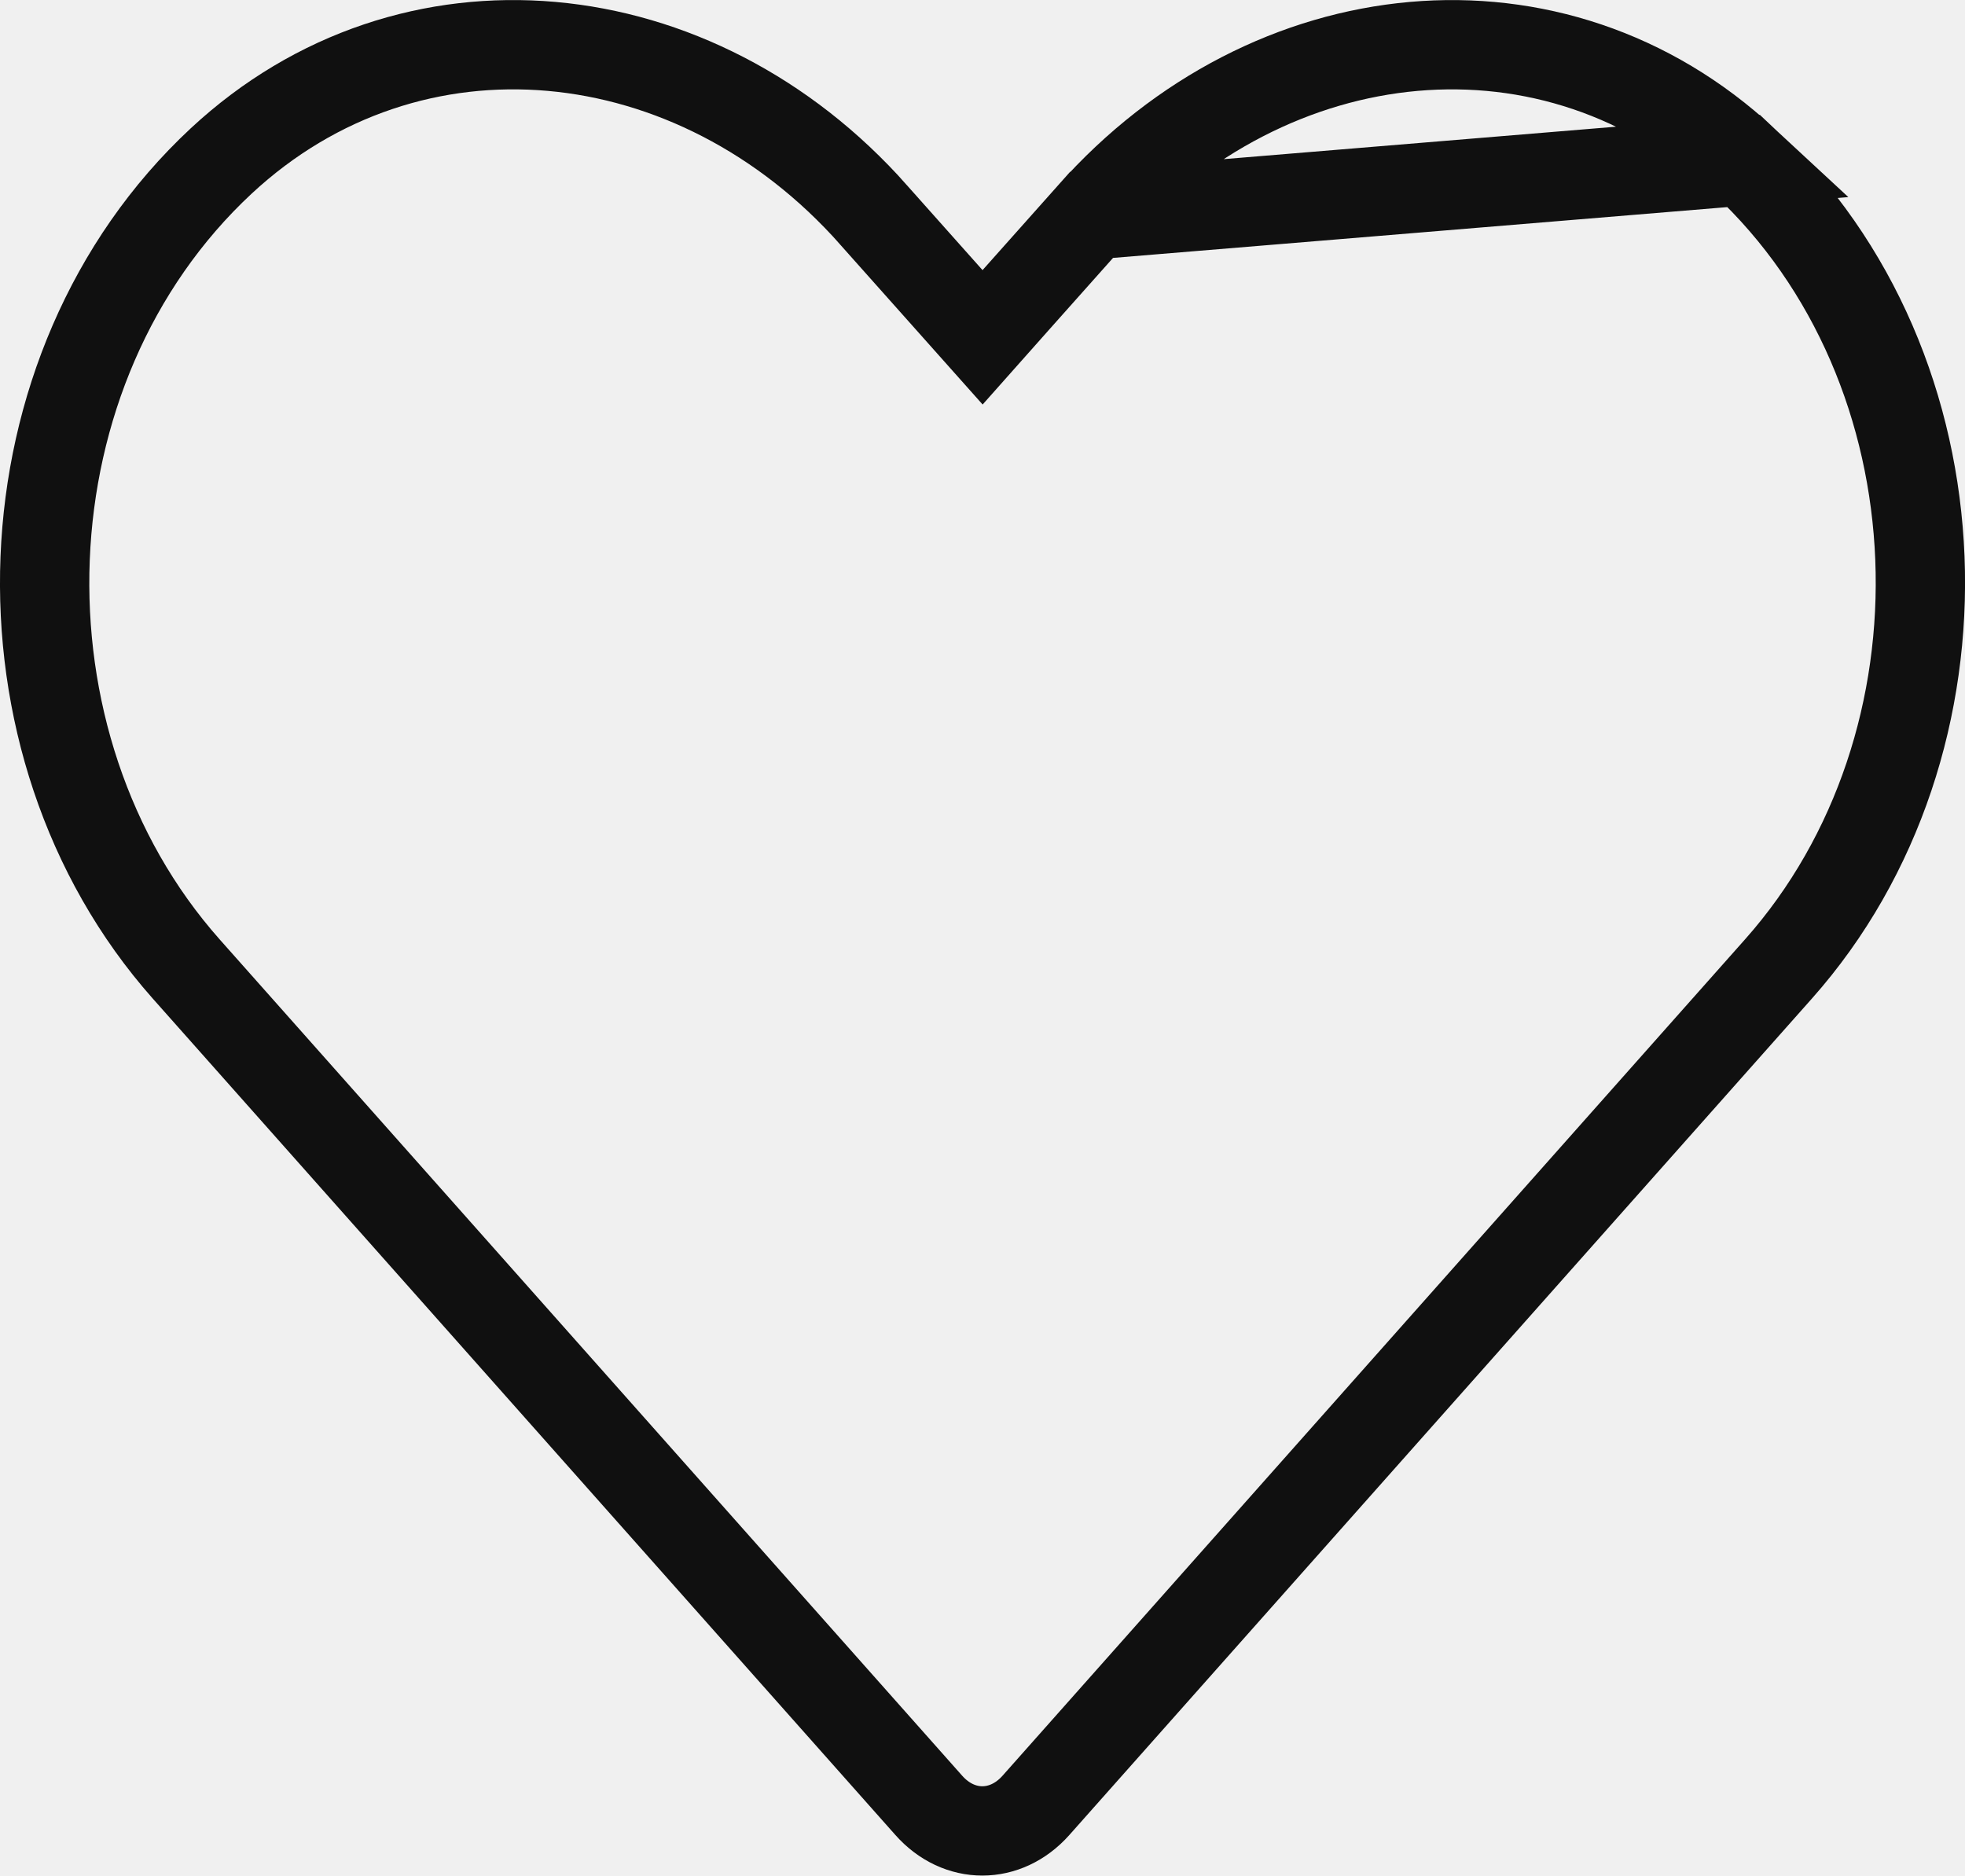
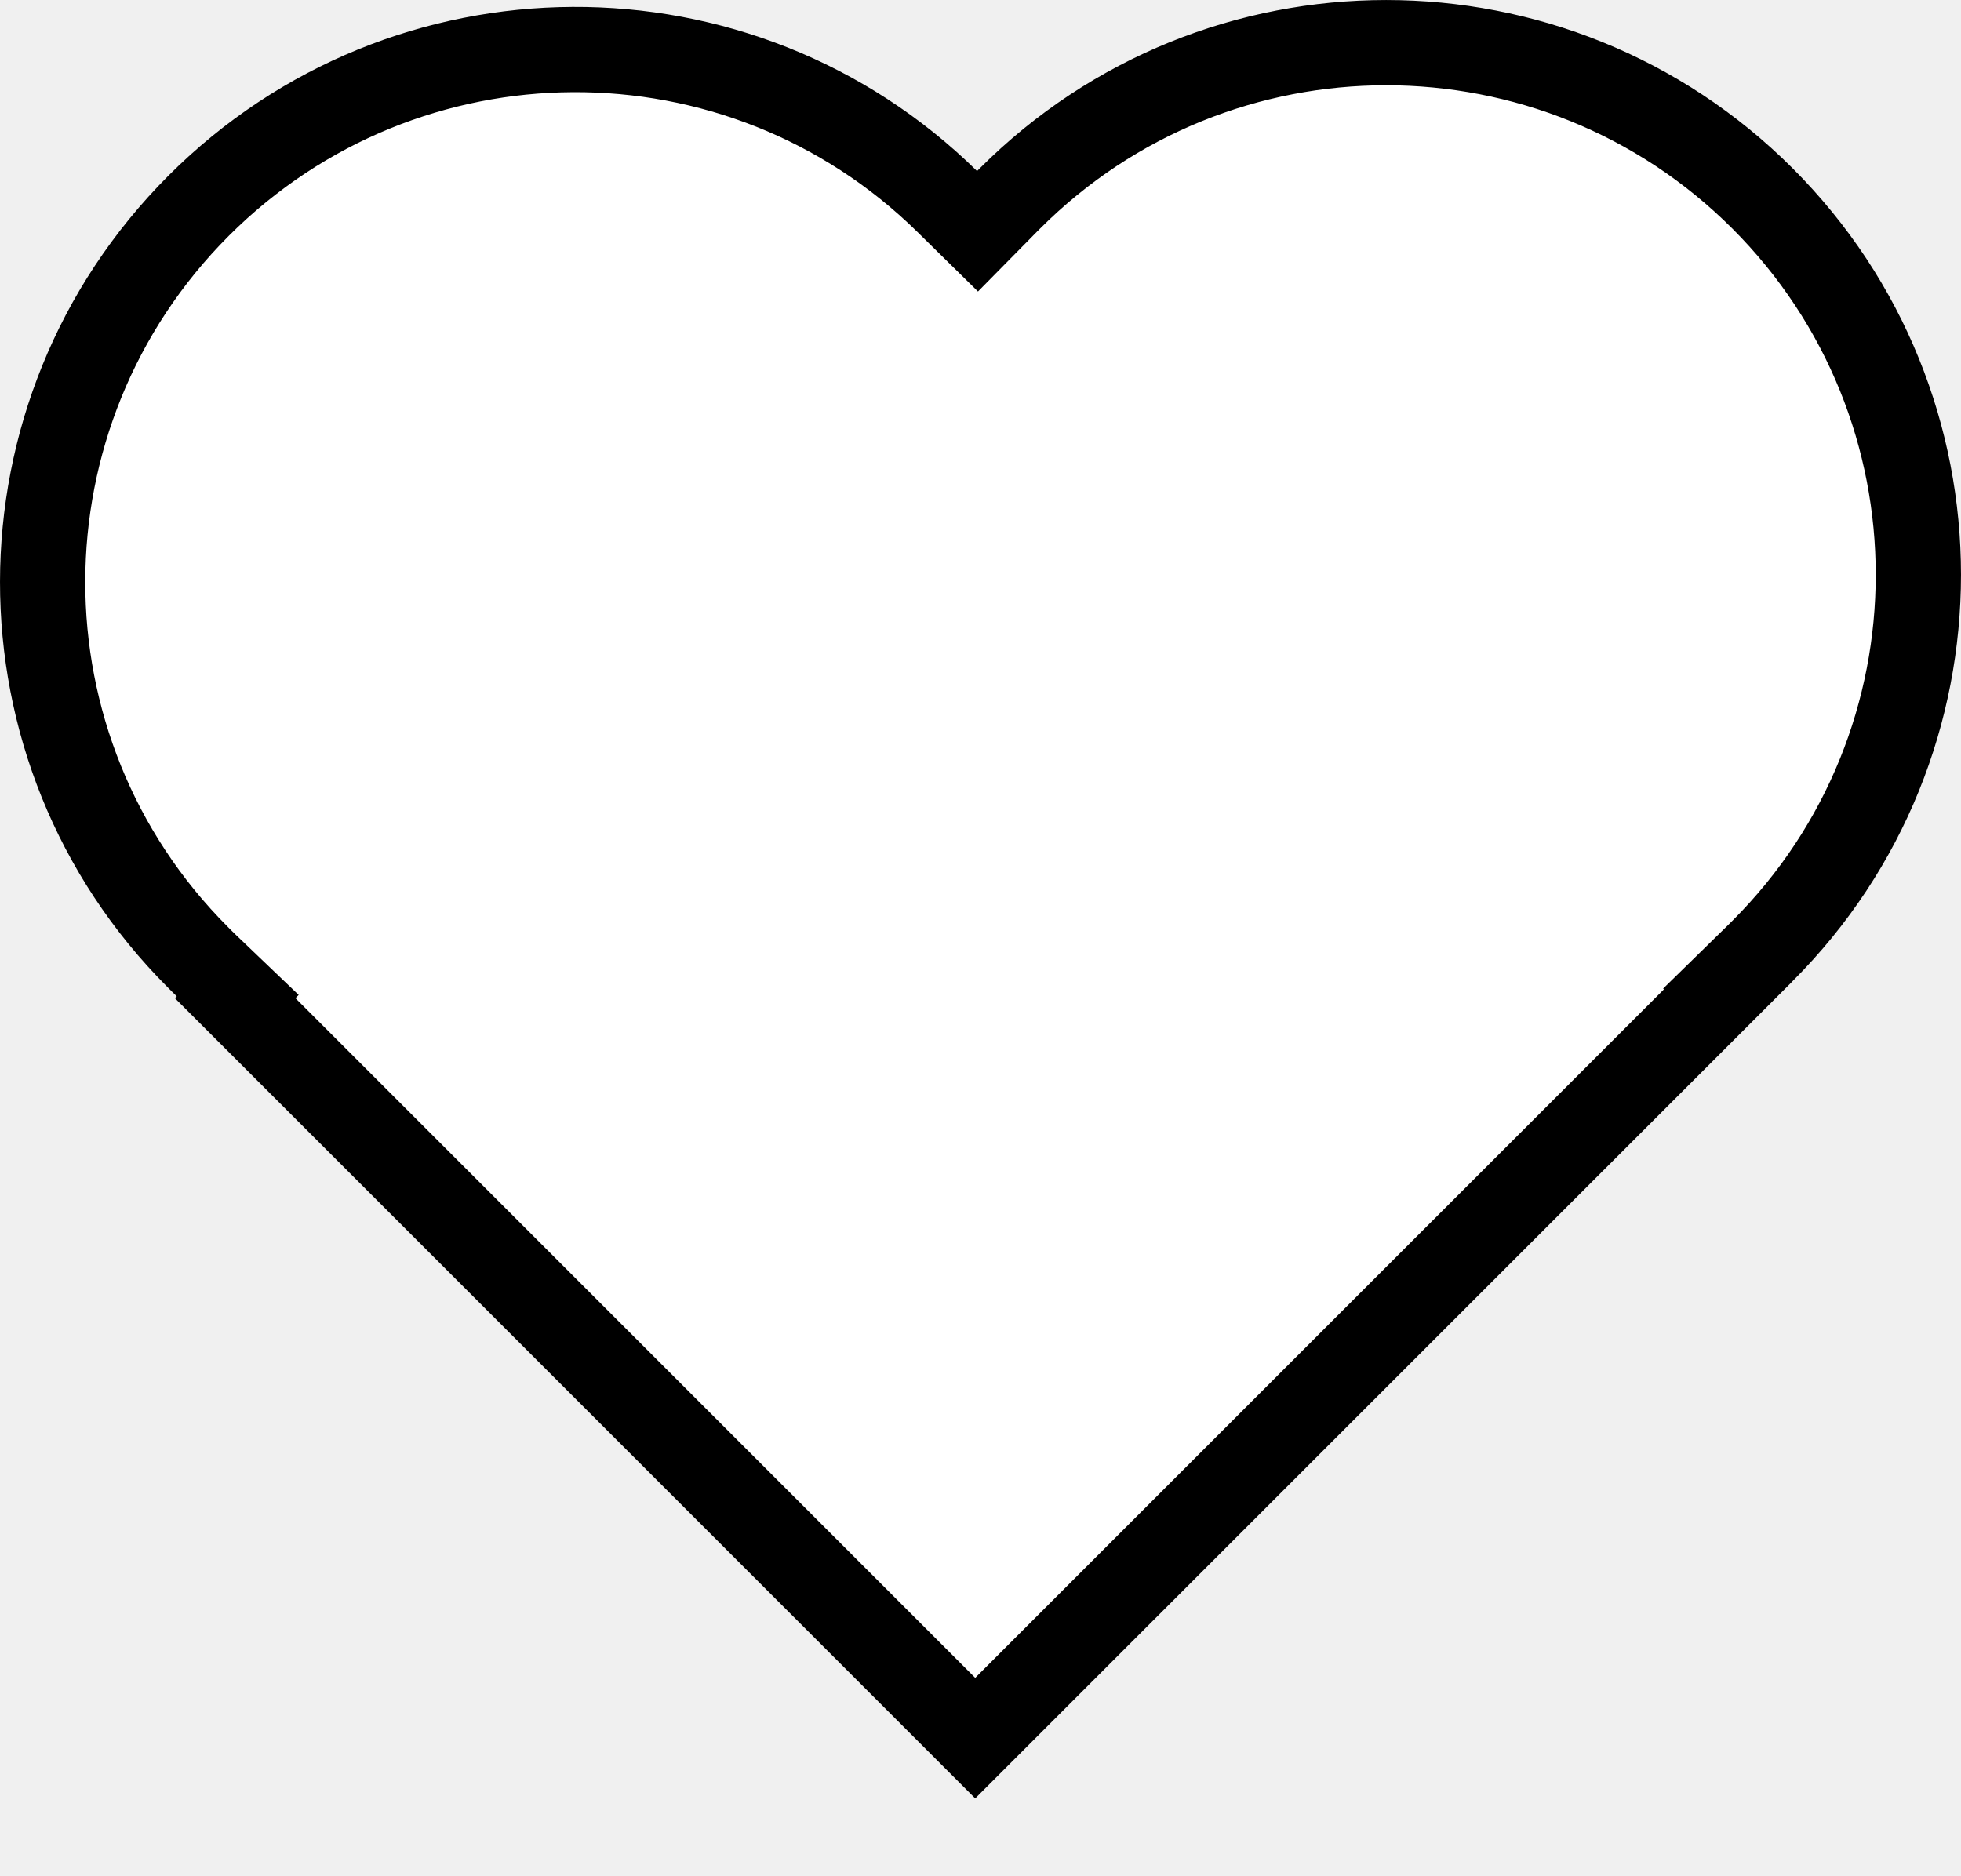
- <svg xmlns="http://www.w3.org/2000/svg" width="22" height="21" viewBox="0 0 22 21" fill="none">
-   <g id="Like">
-     <path id="Vector" d="M12.221 2.406L12.221 2.406L11.374 3.357L11.001 3.777L10.627 3.357L9.78 2.406L9.78 2.405C7.783 0.153 4.598 -0.17 2.477 1.802C-0.018 4.125 -0.155 8.324 2.085 10.85L10.399 20.215C10.399 20.215 10.399 20.215 10.399 20.215C10.737 20.596 11.259 20.596 11.598 20.215C11.598 20.215 11.598 20.215 11.598 20.215L19.912 10.849L19.912 10.849C22.156 8.323 22.019 4.125 19.524 1.802L12.221 2.406ZM12.221 2.406C14.223 0.152 17.404 -0.169 19.524 1.802L12.221 2.406Z" stroke="#101010" />
-   </g>
+ <svg xmlns="http://www.w3.org/2000/svg" width="23" height="22" viewBox="0 0 23 22" fill="none">
+   <path d="M20.265 11.563L11.438 20.389L2.758 11.709L2.788 11.679L2.419 11.326C2.386 11.294 2.353 11.262 2.321 11.229C-0.11 8.798 -0.107 4.851 2.331 2.412C4.757 -0.013 8.675 -0.029 11.109 2.363L11.465 2.713L11.815 2.358L11.845 2.328C11.845 2.328 11.845 2.328 11.845 2.328C14.282 -0.109 18.234 -0.109 20.672 2.328C23.109 4.766 23.109 8.718 20.672 11.155C20.655 11.172 20.639 11.188 20.623 11.204L20.26 11.559L20.265 11.563Z" fill="white" stroke="black" />
</svg>
